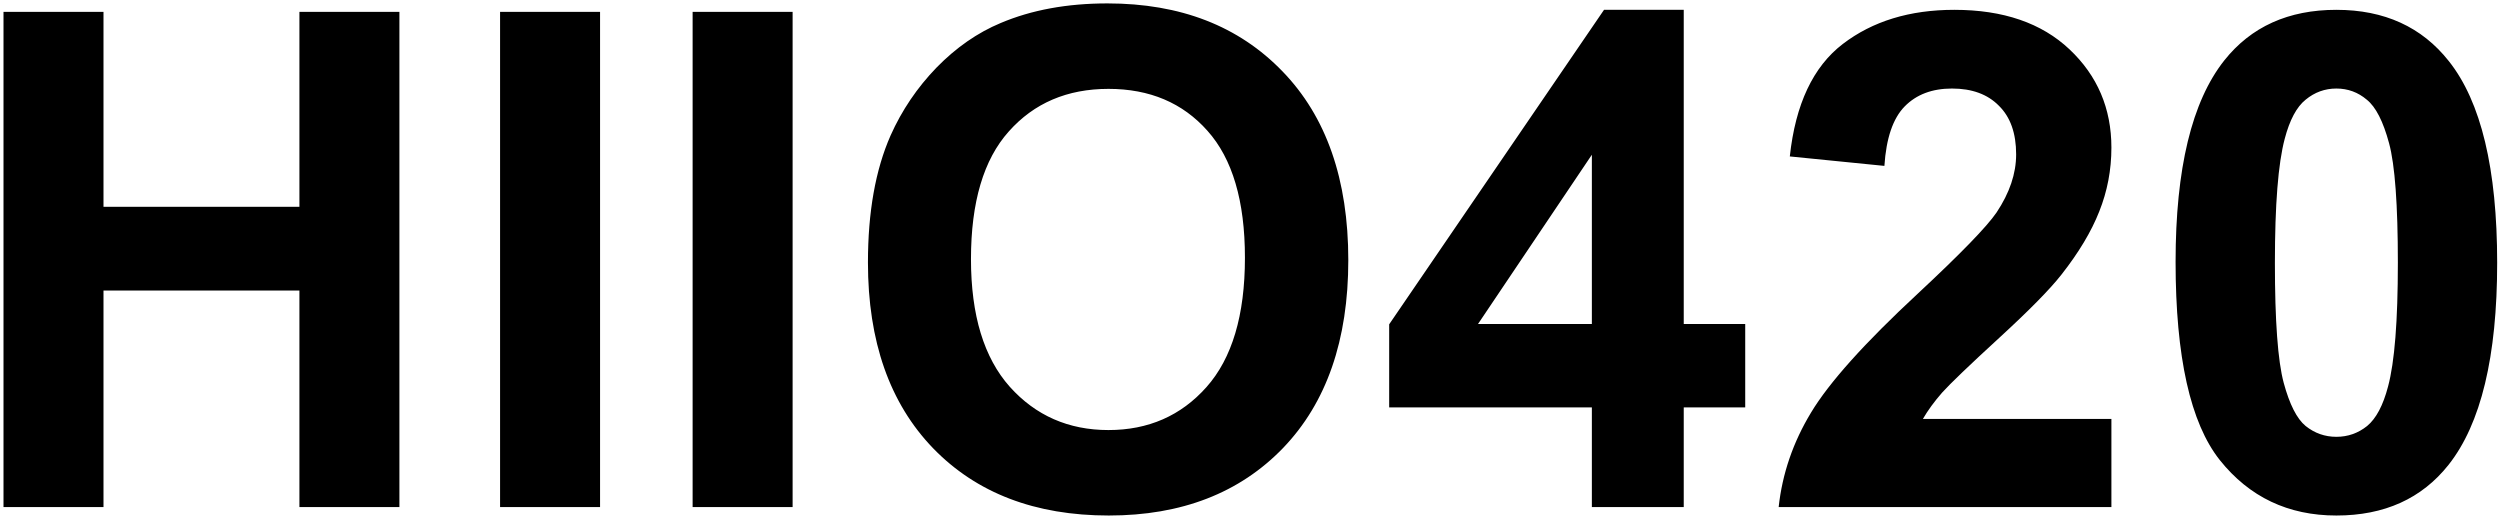
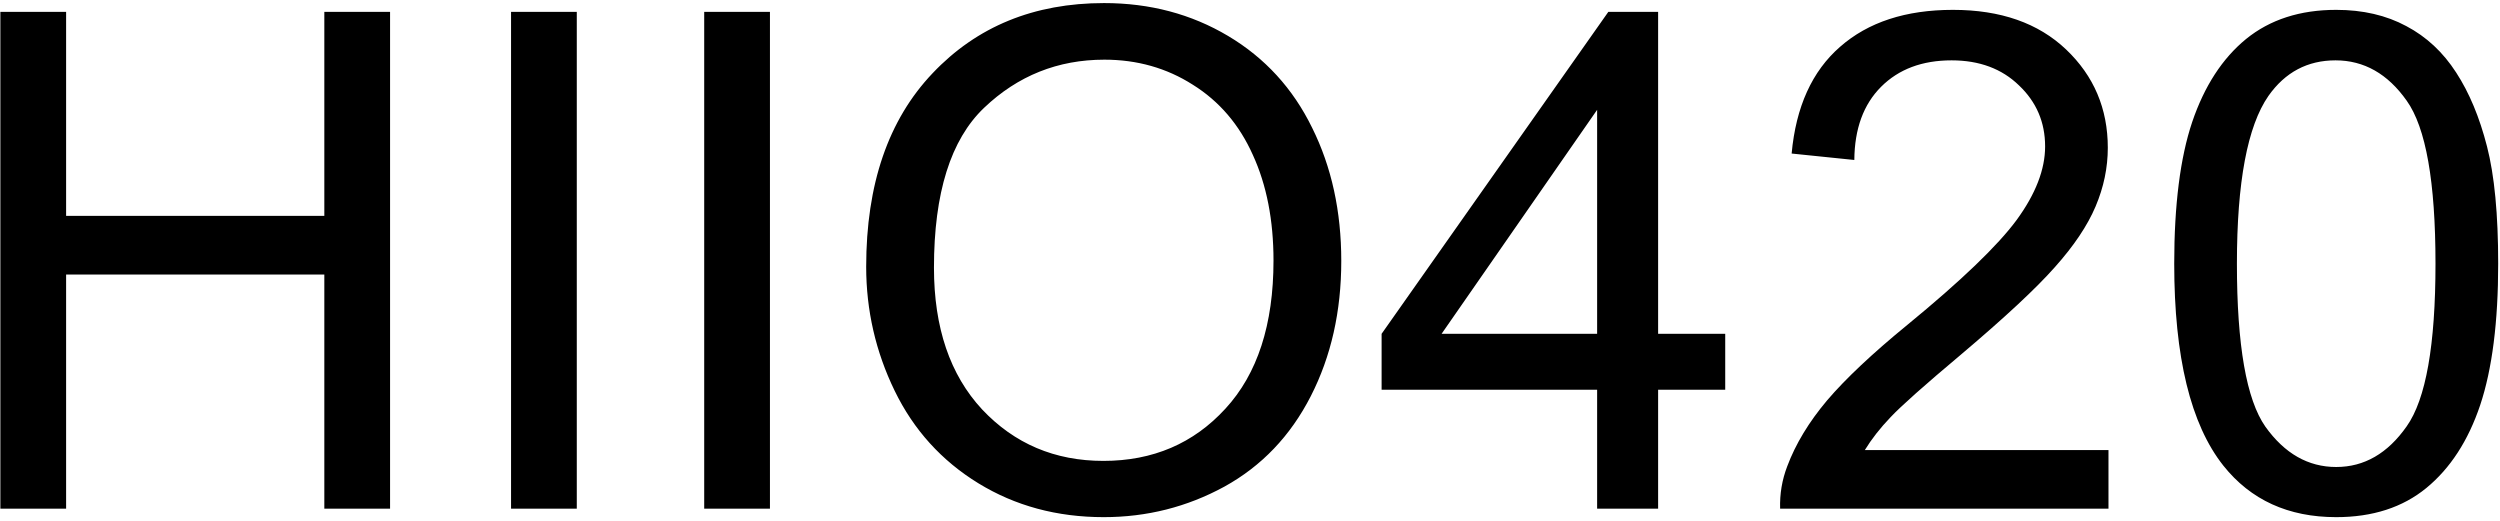
- <svg xmlns="http://www.w3.org/2000/svg" width="636" height="132" viewBox="0 0 636 132" fill="none">
-   <path d="M0.891 129V3.016H26.328V52.602H76.172V3.016H101.609V129H76.172V73.914H26.328V129H0.891ZM127.219 129V3.016H152.656V129H127.219ZM176.203 129V3.016H201.641V129H176.203ZM220.805 66.781C220.805 53.948 222.724 43.177 226.562 34.469C229.427 28.052 233.323 22.294 238.25 17.195C243.234 12.096 248.677 8.315 254.578 5.852C262.427 2.529 271.479 0.867 281.734 0.867C300.297 0.867 315.135 6.625 326.25 18.141C337.422 29.656 343.008 45.669 343.008 66.18C343.008 86.518 337.479 102.445 326.422 113.961C315.365 125.419 300.583 131.148 282.078 131.148C263.344 131.148 248.448 125.448 237.391 114.047C226.333 102.589 220.805 86.833 220.805 66.781ZM247.016 65.922C247.016 80.188 250.31 91.016 256.898 98.406C263.487 105.74 271.852 109.406 281.992 109.406C292.133 109.406 300.44 105.768 306.914 98.492C313.445 91.159 316.711 80.188 316.711 65.578C316.711 51.141 313.531 40.37 307.172 33.266C300.87 26.162 292.477 22.609 281.992 22.609C271.508 22.609 263.057 26.219 256.641 33.438C250.224 40.599 247.016 51.427 247.016 65.922ZM404.969 129V103.648H353.406V82.508L408.062 2.5H428.344V82.422H443.984V103.648H428.344V129H404.969ZM404.969 82.422V39.367L376.008 82.422H404.969ZM537.141 106.57V129H452.492C453.409 120.521 456.159 112.5 460.742 104.938C465.326 97.318 474.378 87.234 487.898 74.688C498.784 64.547 505.458 57.672 507.922 54.062C511.245 49.078 512.906 44.151 512.906 39.281C512.906 33.896 511.445 29.771 508.523 26.906C505.659 23.984 501.677 22.523 496.578 22.523C491.536 22.523 487.526 24.042 484.547 27.078C481.568 30.115 479.849 35.156 479.391 42.203L455.328 39.797C456.76 26.505 461.258 16.966 468.82 11.18C476.383 5.393 485.836 2.5 497.18 2.5C509.612 2.5 519.38 5.852 526.484 12.555C533.589 19.258 537.141 27.594 537.141 37.562C537.141 43.234 536.109 48.648 534.047 53.805C532.042 58.904 528.833 64.26 524.422 69.875C521.5 73.599 516.229 78.956 508.609 85.945C500.99 92.935 496.148 97.576 494.086 99.867C492.081 102.159 490.448 104.393 489.188 106.57H537.141ZM594.375 2.5C606.578 2.5 616.117 6.854 622.992 15.562C631.185 25.875 635.281 42.977 635.281 66.867C635.281 90.701 631.156 107.831 622.906 118.258C616.089 126.852 606.578 131.148 594.375 131.148C582.115 131.148 572.232 126.451 564.727 117.055C557.221 107.602 553.469 90.787 553.469 66.609C553.469 42.891 557.594 25.818 565.844 15.391C572.661 6.797 582.172 2.5 594.375 2.5ZM594.375 22.523C591.453 22.523 588.846 23.469 586.555 25.359C584.263 27.193 582.487 30.516 581.227 35.328C579.565 41.573 578.734 52.086 578.734 66.867C578.734 81.648 579.479 91.818 580.969 97.375C582.458 102.875 584.32 106.542 586.555 108.375C588.846 110.208 591.453 111.125 594.375 111.125C597.297 111.125 599.904 110.208 602.195 108.375C604.487 106.484 606.263 103.133 607.523 98.32C609.185 92.133 610.016 81.648 610.016 66.867C610.016 52.086 609.271 41.945 607.781 36.445C606.292 30.888 604.401 27.193 602.109 25.359C599.875 23.469 597.297 22.523 594.375 22.523Z" fill="black" />
+ <svg xmlns="http://www.w3.org/2000/svg" width="634" height="132" viewBox="0 0 634 132" fill="none">
+   <path d="M0.094 129V3.016H16.766V54.75H82.25V3.016H98.922V129H82.25V69.617H16.766V129H0.094ZM129.602 129V3.016H146.273V129H129.602ZM178.586 129V3.016H195.258V129H178.586ZM219.664 67.641C219.664 46.729 225.279 30.372 236.508 18.57C247.737 6.711 262.232 0.781 279.992 0.781C291.622 0.781 302.107 3.56 311.445 9.117C320.784 14.675 327.888 22.438 332.758 32.406C337.685 42.318 340.148 53.575 340.148 66.18C340.148 78.956 337.57 90.385 332.414 100.469C327.258 110.552 319.953 118.201 310.5 123.414C301.047 128.57 290.849 131.148 279.906 131.148C268.047 131.148 257.448 128.284 248.109 122.555C238.771 116.826 231.695 109.005 226.883 99.094C222.07 89.182 219.664 78.698 219.664 67.641ZM236.852 67.898C236.852 83.081 240.919 95.055 249.055 103.82C257.247 112.529 267.503 116.883 279.82 116.883C292.367 116.883 302.68 112.471 310.758 103.648C318.893 94.826 322.961 82.307 322.961 66.094C322.961 55.839 321.214 46.901 317.719 39.281C314.281 31.604 309.211 25.674 302.508 21.492C295.862 17.253 288.385 15.133 280.078 15.133C268.276 15.133 258.107 19.201 249.57 27.336C241.091 35.414 236.852 48.935 236.852 67.898ZM405.031 129V98.836H350.375V84.656L407.867 3.016H420.5V84.656H437.516V98.836H420.5V129H405.031ZM405.031 84.656V27.852L365.586 84.656H405.031ZM534.711 114.133V129H451.438C451.323 125.276 451.924 121.695 453.242 118.258C455.362 112.586 458.742 107 463.383 101.5C468.081 96 474.841 89.641 483.664 82.422C497.357 71.193 506.609 62.312 511.422 55.781C516.234 49.193 518.641 42.977 518.641 37.133C518.641 31.003 516.435 25.846 512.023 21.664C507.669 17.424 501.969 15.305 494.922 15.305C487.474 15.305 481.516 17.539 477.047 22.008C472.578 26.477 470.315 32.664 470.258 40.57L454.359 38.938C455.448 27.078 459.544 18.055 466.648 11.867C473.753 5.622 483.292 2.5 495.266 2.5C507.354 2.5 516.922 5.852 523.969 12.555C531.016 19.258 534.539 27.565 534.539 37.477C534.539 42.518 533.508 47.474 531.445 52.344C529.383 57.214 525.945 62.341 521.133 67.727C516.378 73.112 508.443 80.503 497.328 89.898C488.047 97.69 482.089 102.99 479.453 105.797C476.818 108.547 474.641 111.326 472.922 114.133H534.711ZM551.383 66.867C551.383 51.971 552.901 39.997 555.938 30.945C559.031 21.836 563.586 14.818 569.602 9.891C575.674 4.964 583.294 2.5 592.461 2.5C599.221 2.5 605.151 3.875 610.25 6.625C615.349 9.318 619.56 13.242 622.883 18.398C626.206 23.497 628.812 29.742 630.703 37.133C632.594 44.466 633.539 54.378 633.539 66.867C633.539 81.648 632.021 93.594 628.984 102.703C625.948 111.755 621.393 118.773 615.32 123.758C609.305 128.685 601.685 131.148 592.461 131.148C580.315 131.148 570.776 126.794 563.844 118.086C555.536 107.602 551.383 90.529 551.383 66.867ZM567.281 66.867C567.281 87.549 569.688 101.328 574.5 108.203C579.37 115.021 585.357 118.43 592.461 118.43C599.565 118.43 605.523 114.992 610.336 108.117C615.206 101.242 617.641 87.492 617.641 66.867C617.641 46.128 615.206 32.349 610.336 25.531C605.523 18.713 599.508 15.305 592.289 15.305C585.185 15.305 579.513 18.312 575.273 24.328C569.945 32.005 567.281 46.185 567.281 66.867Z" fill="black" />
</svg>
